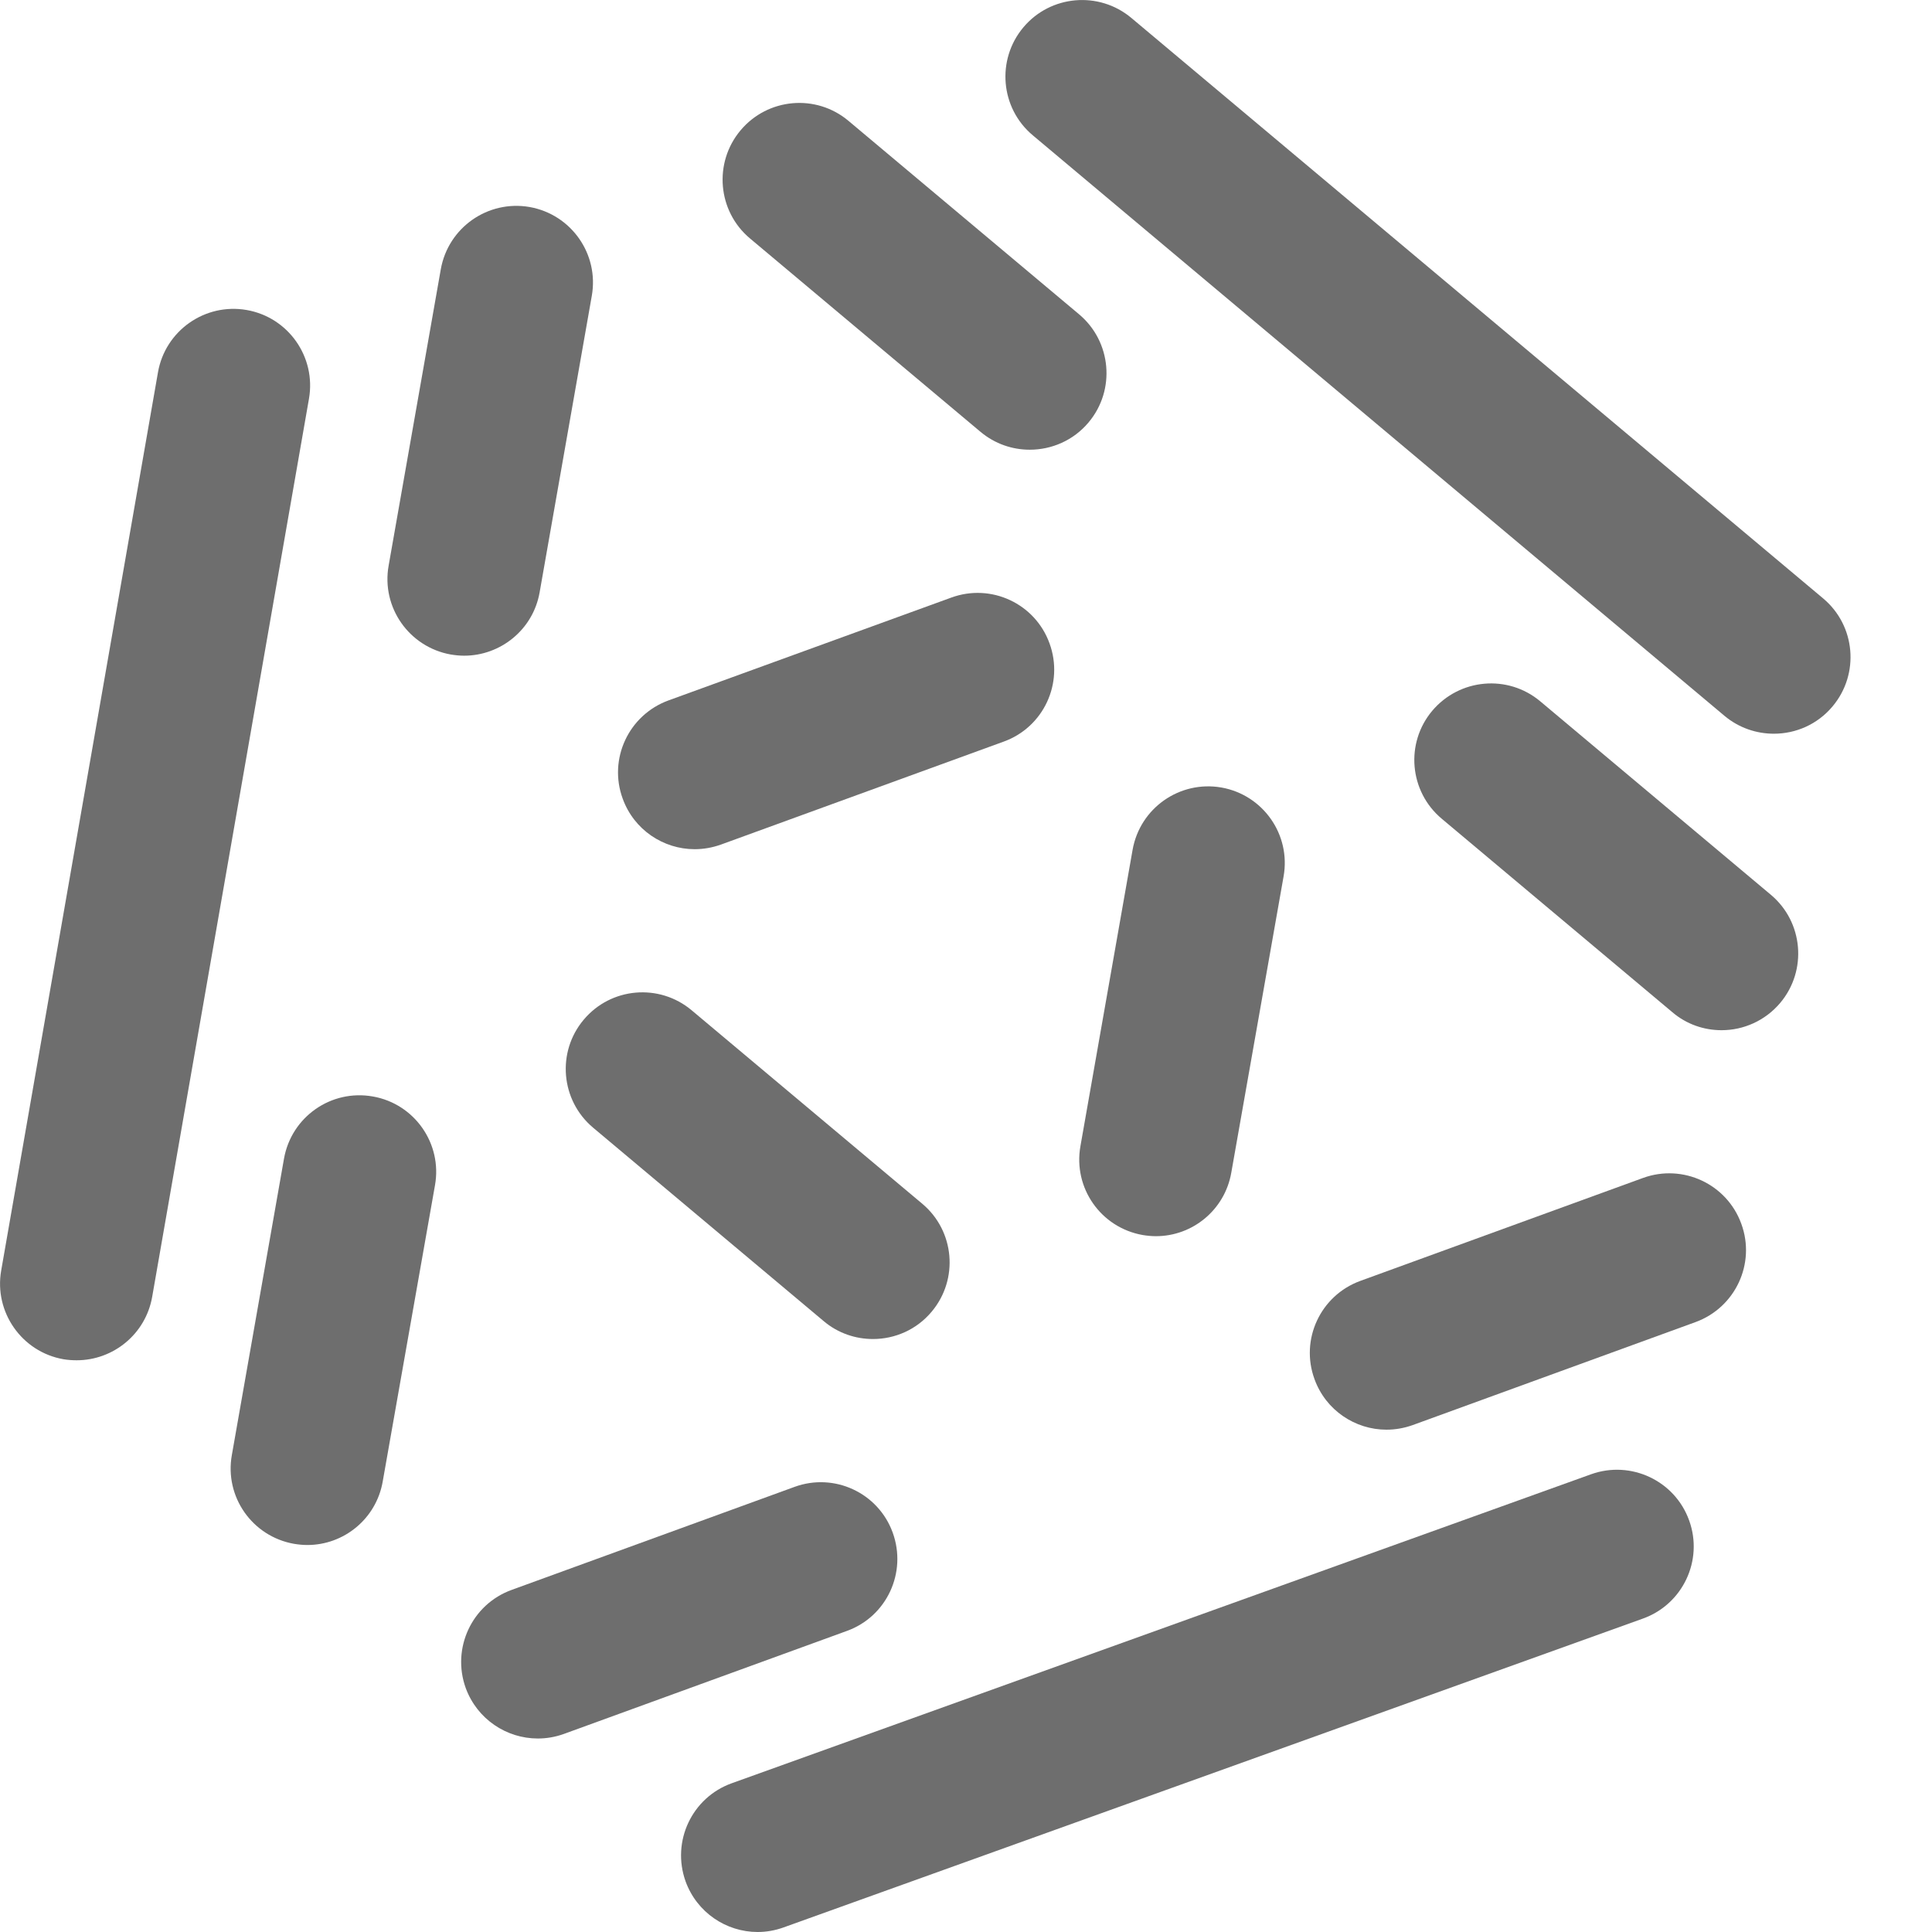
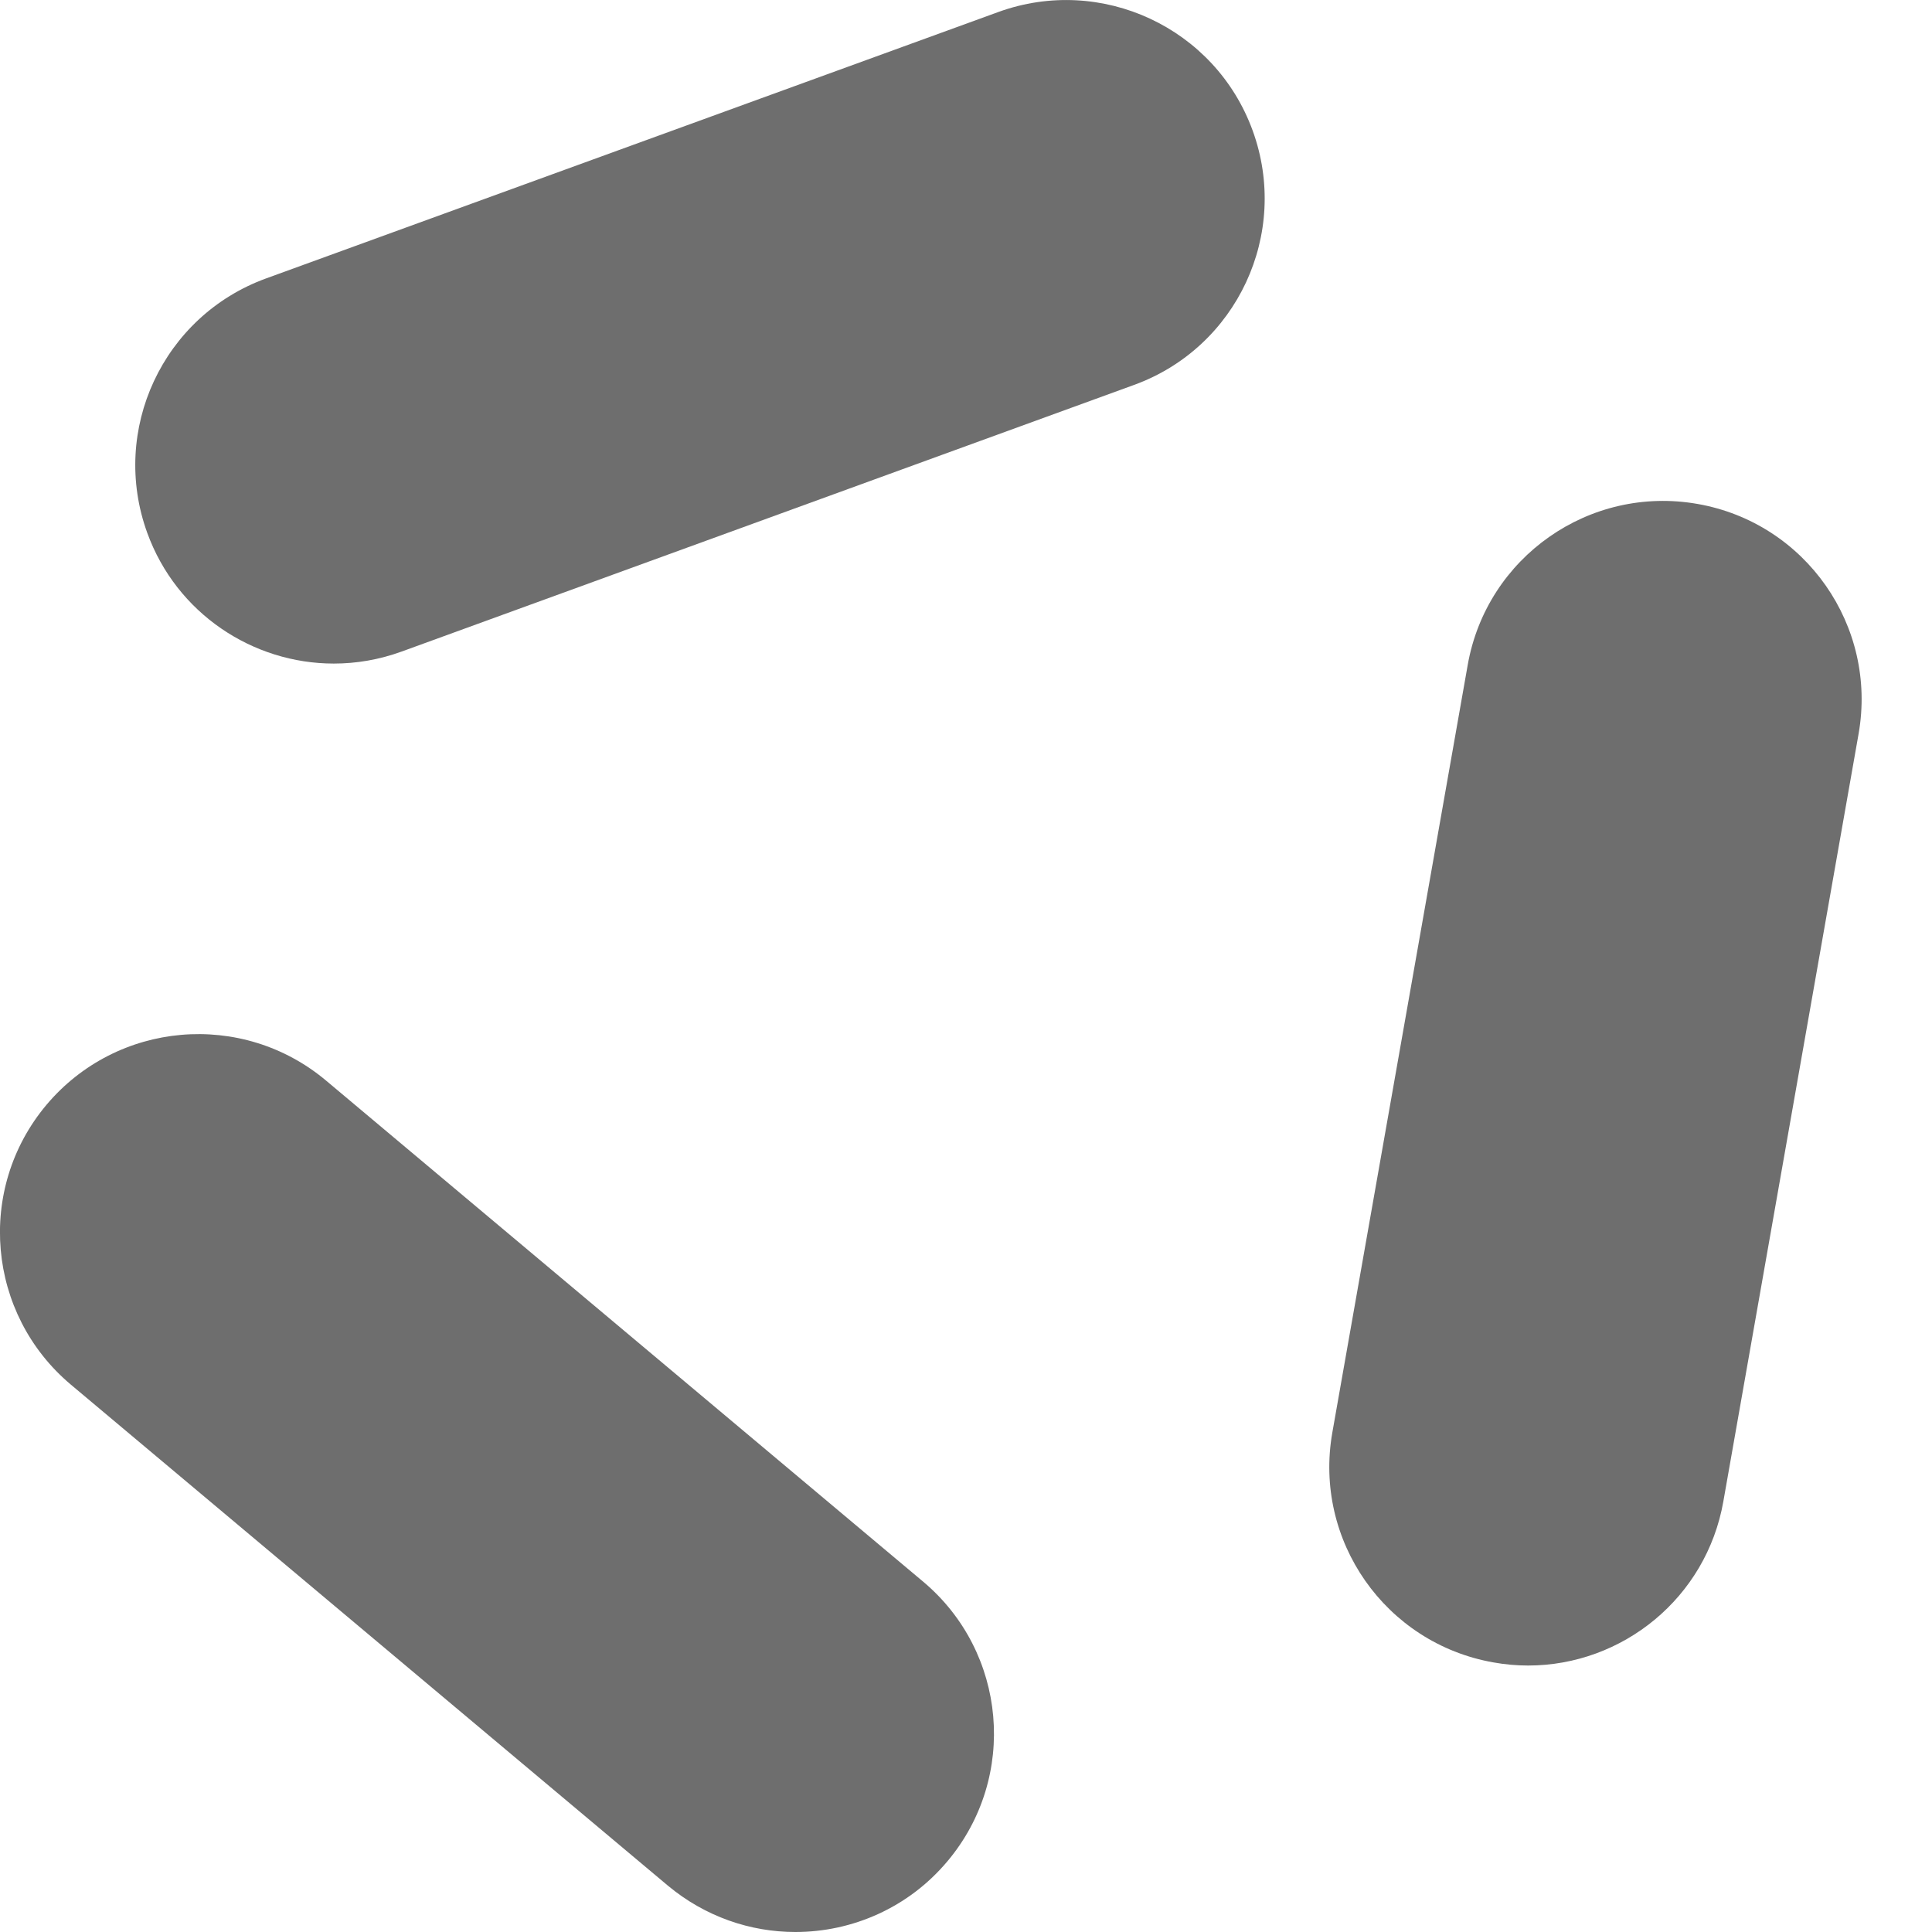
<svg xmlns="http://www.w3.org/2000/svg" width="13" height="13" viewBox="0 0 13 13" fill="none">
-   <path d="M11.604 4.817L6.95 0.911C6.731 0.728 6.703 0.402 6.886 0.184C7.069 -0.034 7.395 -0.062 7.613 0.121L12.268 4.027C12.486 4.21 12.514 4.535 12.331 4.753C12.229 4.875 12.083 4.937 11.936 4.937C11.819 4.937 11.701 4.898 11.604 4.817Z" fill="#6E6E6E" />
-   <path d="M5.098 13C4.887 13 4.689 12.869 4.613 12.659C4.517 12.39 4.656 12.095 4.924 11.999L10.706 9.92C10.974 9.824 11.27 9.963 11.366 10.231C11.463 10.499 11.323 10.795 11.055 10.891L5.273 12.969C5.215 12.99 5.156 13 5.098 13Z" fill="#6E6E6E" />
-   <path d="M0.516 9.153C0.487 9.153 0.457 9.151 0.427 9.146C0.147 9.097 -0.041 8.829 0.008 8.549L1.063 2.505C1.112 2.225 1.379 2.037 1.66 2.086C1.94 2.135 2.128 2.402 2.079 2.683L1.024 8.726C0.98 8.977 0.762 9.153 0.516 9.153Z" fill="#6E6E6E" />
-   <path d="M3.123 4.412C3.094 4.412 3.063 4.409 3.033 4.404C2.753 4.354 2.565 4.087 2.615 3.806L2.966 1.812C3.016 1.531 3.283 1.344 3.564 1.393C3.844 1.443 4.032 1.71 3.982 1.991L3.631 3.986C3.587 4.236 3.369 4.412 3.123 4.412Z" fill="#6E6E6E" />
-   <path d="M2.068 10.396C2.038 10.396 2.008 10.393 1.978 10.388C1.697 10.338 1.51 10.071 1.56 9.791L1.911 7.796C1.961 7.515 2.228 7.328 2.509 7.378C2.789 7.427 2.977 7.695 2.927 7.975L2.575 9.97C2.531 10.22 2.314 10.396 2.068 10.396Z" fill="#6E6E6E" />
-   <path d="M6.929 3.026C6.812 3.026 6.695 2.987 6.598 2.906L5.046 1.604C4.828 1.421 4.8 1.095 4.983 0.877C5.166 0.659 5.491 0.63 5.709 0.813L7.261 2.115C7.479 2.298 7.508 2.624 7.325 2.842C7.223 2.964 7.076 3.026 6.929 3.026Z" fill="#6E6E6E" />
-   <path d="M11.584 6.932C11.467 6.932 11.349 6.893 11.253 6.811L9.701 5.509C9.483 5.326 9.454 5.001 9.637 4.783C9.821 4.565 10.146 4.536 10.364 4.719L11.916 6.021C12.134 6.204 12.162 6.53 11.979 6.748C11.877 6.869 11.731 6.932 11.584 6.932Z" fill="#6E6E6E" />
-   <path d="M9.329 9.62C9.119 9.62 8.921 9.49 8.845 9.28C8.747 9.013 8.885 8.717 9.153 8.619L11.056 7.926C11.324 7.829 11.62 7.967 11.717 8.235C11.815 8.502 11.677 8.798 11.409 8.896L9.506 9.589C9.447 9.61 9.388 9.62 9.329 9.62Z" fill="#6E6E6E" />
-   <path d="M5.874 9.01C5.757 9.01 5.639 8.971 5.543 8.89L3.991 7.588C3.773 7.405 3.744 7.079 3.928 6.861C4.111 6.643 4.436 6.615 4.654 6.798L6.206 8.1C6.424 8.283 6.452 8.608 6.269 8.826C6.167 8.948 6.021 9.01 5.874 9.01Z" fill="#6E6E6E" />
-   <path d="M7.778 8.318C7.748 8.318 7.718 8.315 7.688 8.31C7.407 8.26 7.22 7.993 7.27 7.712L7.621 5.718C7.671 5.437 7.938 5.25 8.219 5.299C8.499 5.349 8.687 5.616 8.637 5.897L8.285 7.891C8.241 8.142 8.024 8.318 7.778 8.318Z" fill="#6E6E6E" />
-   <path d="M4.674 5.714C4.464 5.714 4.266 5.584 4.19 5.374C4.092 5.107 4.23 4.811 4.498 4.713L6.401 4.021C6.669 3.923 6.965 4.061 7.062 4.329C7.16 4.597 7.022 4.893 6.754 4.99L4.851 5.683C4.792 5.704 4.733 5.714 4.674 5.714Z" fill="#6E6E6E" />
-   <path d="M3.619 11.698C3.408 11.698 3.211 11.568 3.134 11.359C3.037 11.091 3.175 10.795 3.443 10.698L5.346 10.005C5.614 9.907 5.91 10.045 6.007 10.313C6.104 10.581 5.967 10.877 5.699 10.974L3.795 11.667C3.737 11.688 3.678 11.698 3.619 11.698Z" fill="#6E6E6E" />
+   <path d="M5.352 13C5.049 13 4.745 12.897 4.494 12.688L0.477 9.317C-0.088 8.842 -0.162 8 0.312 7.435C0.787 6.87 1.629 6.797 2.194 7.271L6.211 10.642C6.776 11.116 6.85 11.958 6.376 12.523C6.112 12.838 5.733 13 5.352 13Z" fill="#6E6E6E" />
+   <path d="M10.282 11.207C10.205 11.207 10.127 11.2 10.049 11.186C9.322 11.058 8.837 10.365 8.965 9.639L9.876 4.474C10.004 3.748 10.696 3.263 11.423 3.391C12.15 3.519 12.634 4.212 12.506 4.938L11.596 10.103C11.482 10.751 10.918 11.207 10.282 11.207Z" fill="#6E6E6E" />
+   <path d="M2.246 4.465C1.701 4.465 1.188 4.128 0.991 3.586C0.739 2.893 1.096 2.127 1.789 1.874L6.717 0.081C7.41 -0.171 8.177 0.186 8.429 0.879C8.681 1.572 8.324 2.338 7.631 2.59L2.703 4.384C2.552 4.439 2.398 4.465 2.246 4.465Z" fill="#6E6E6E" />
</svg>
